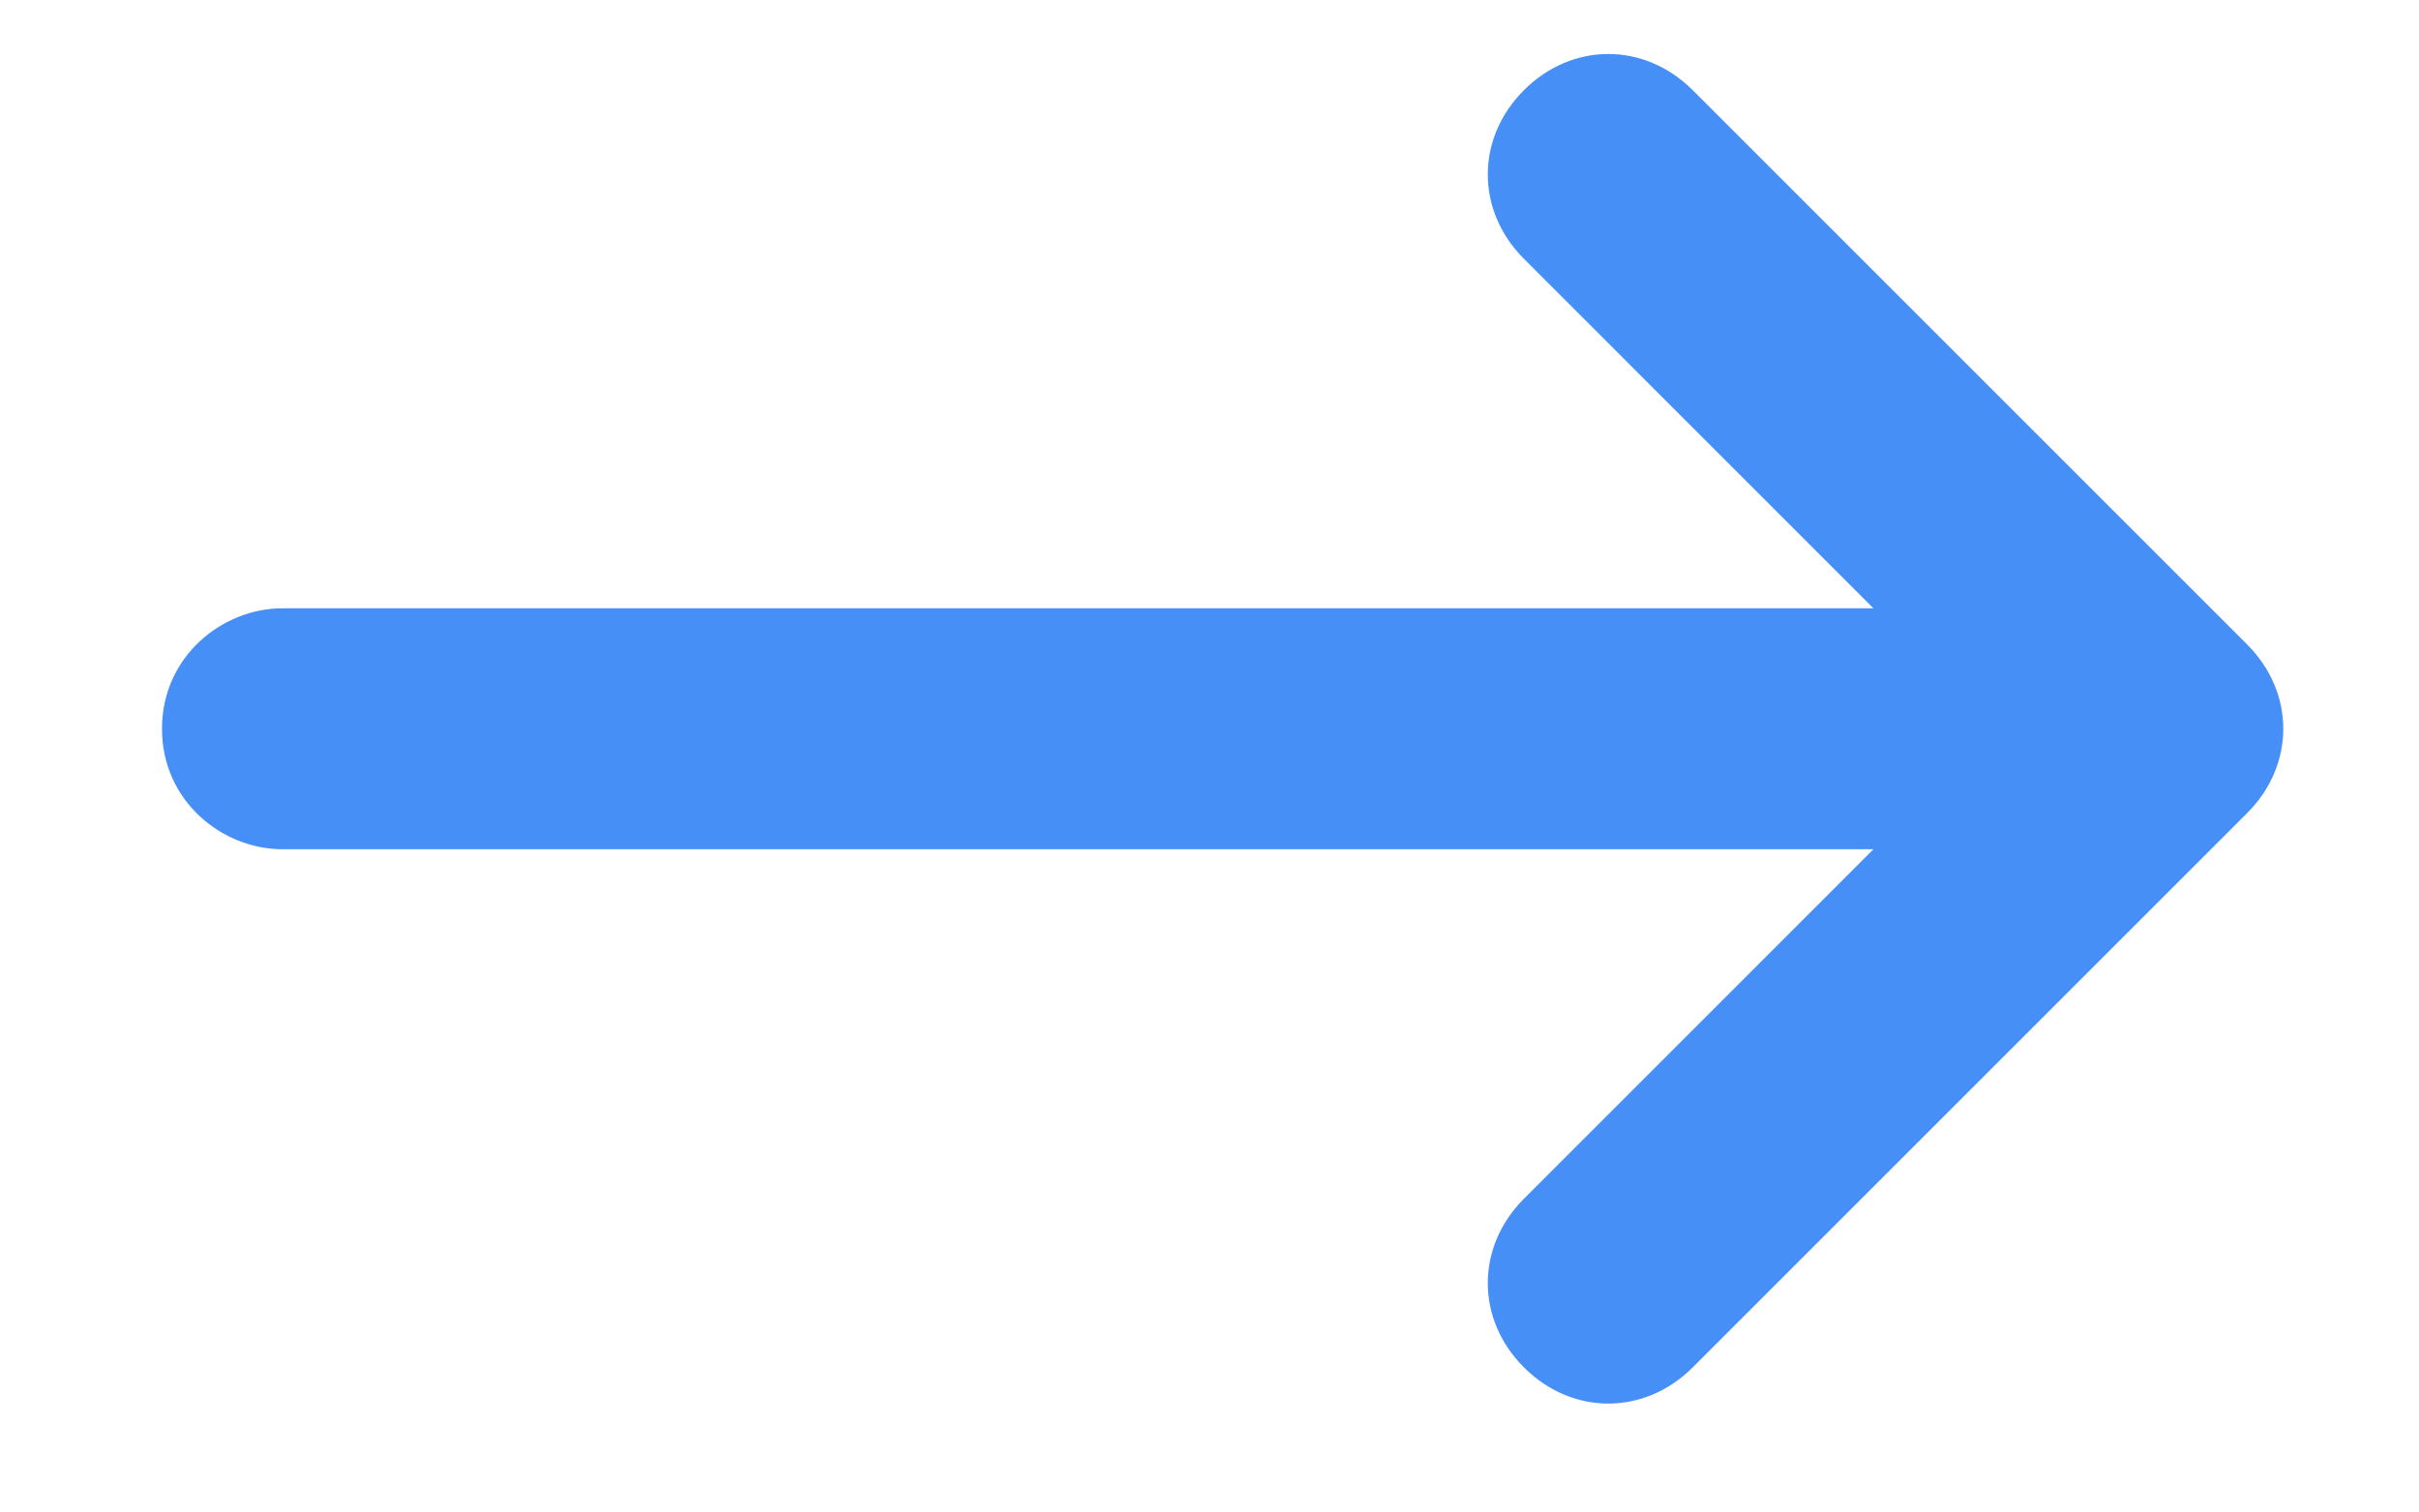
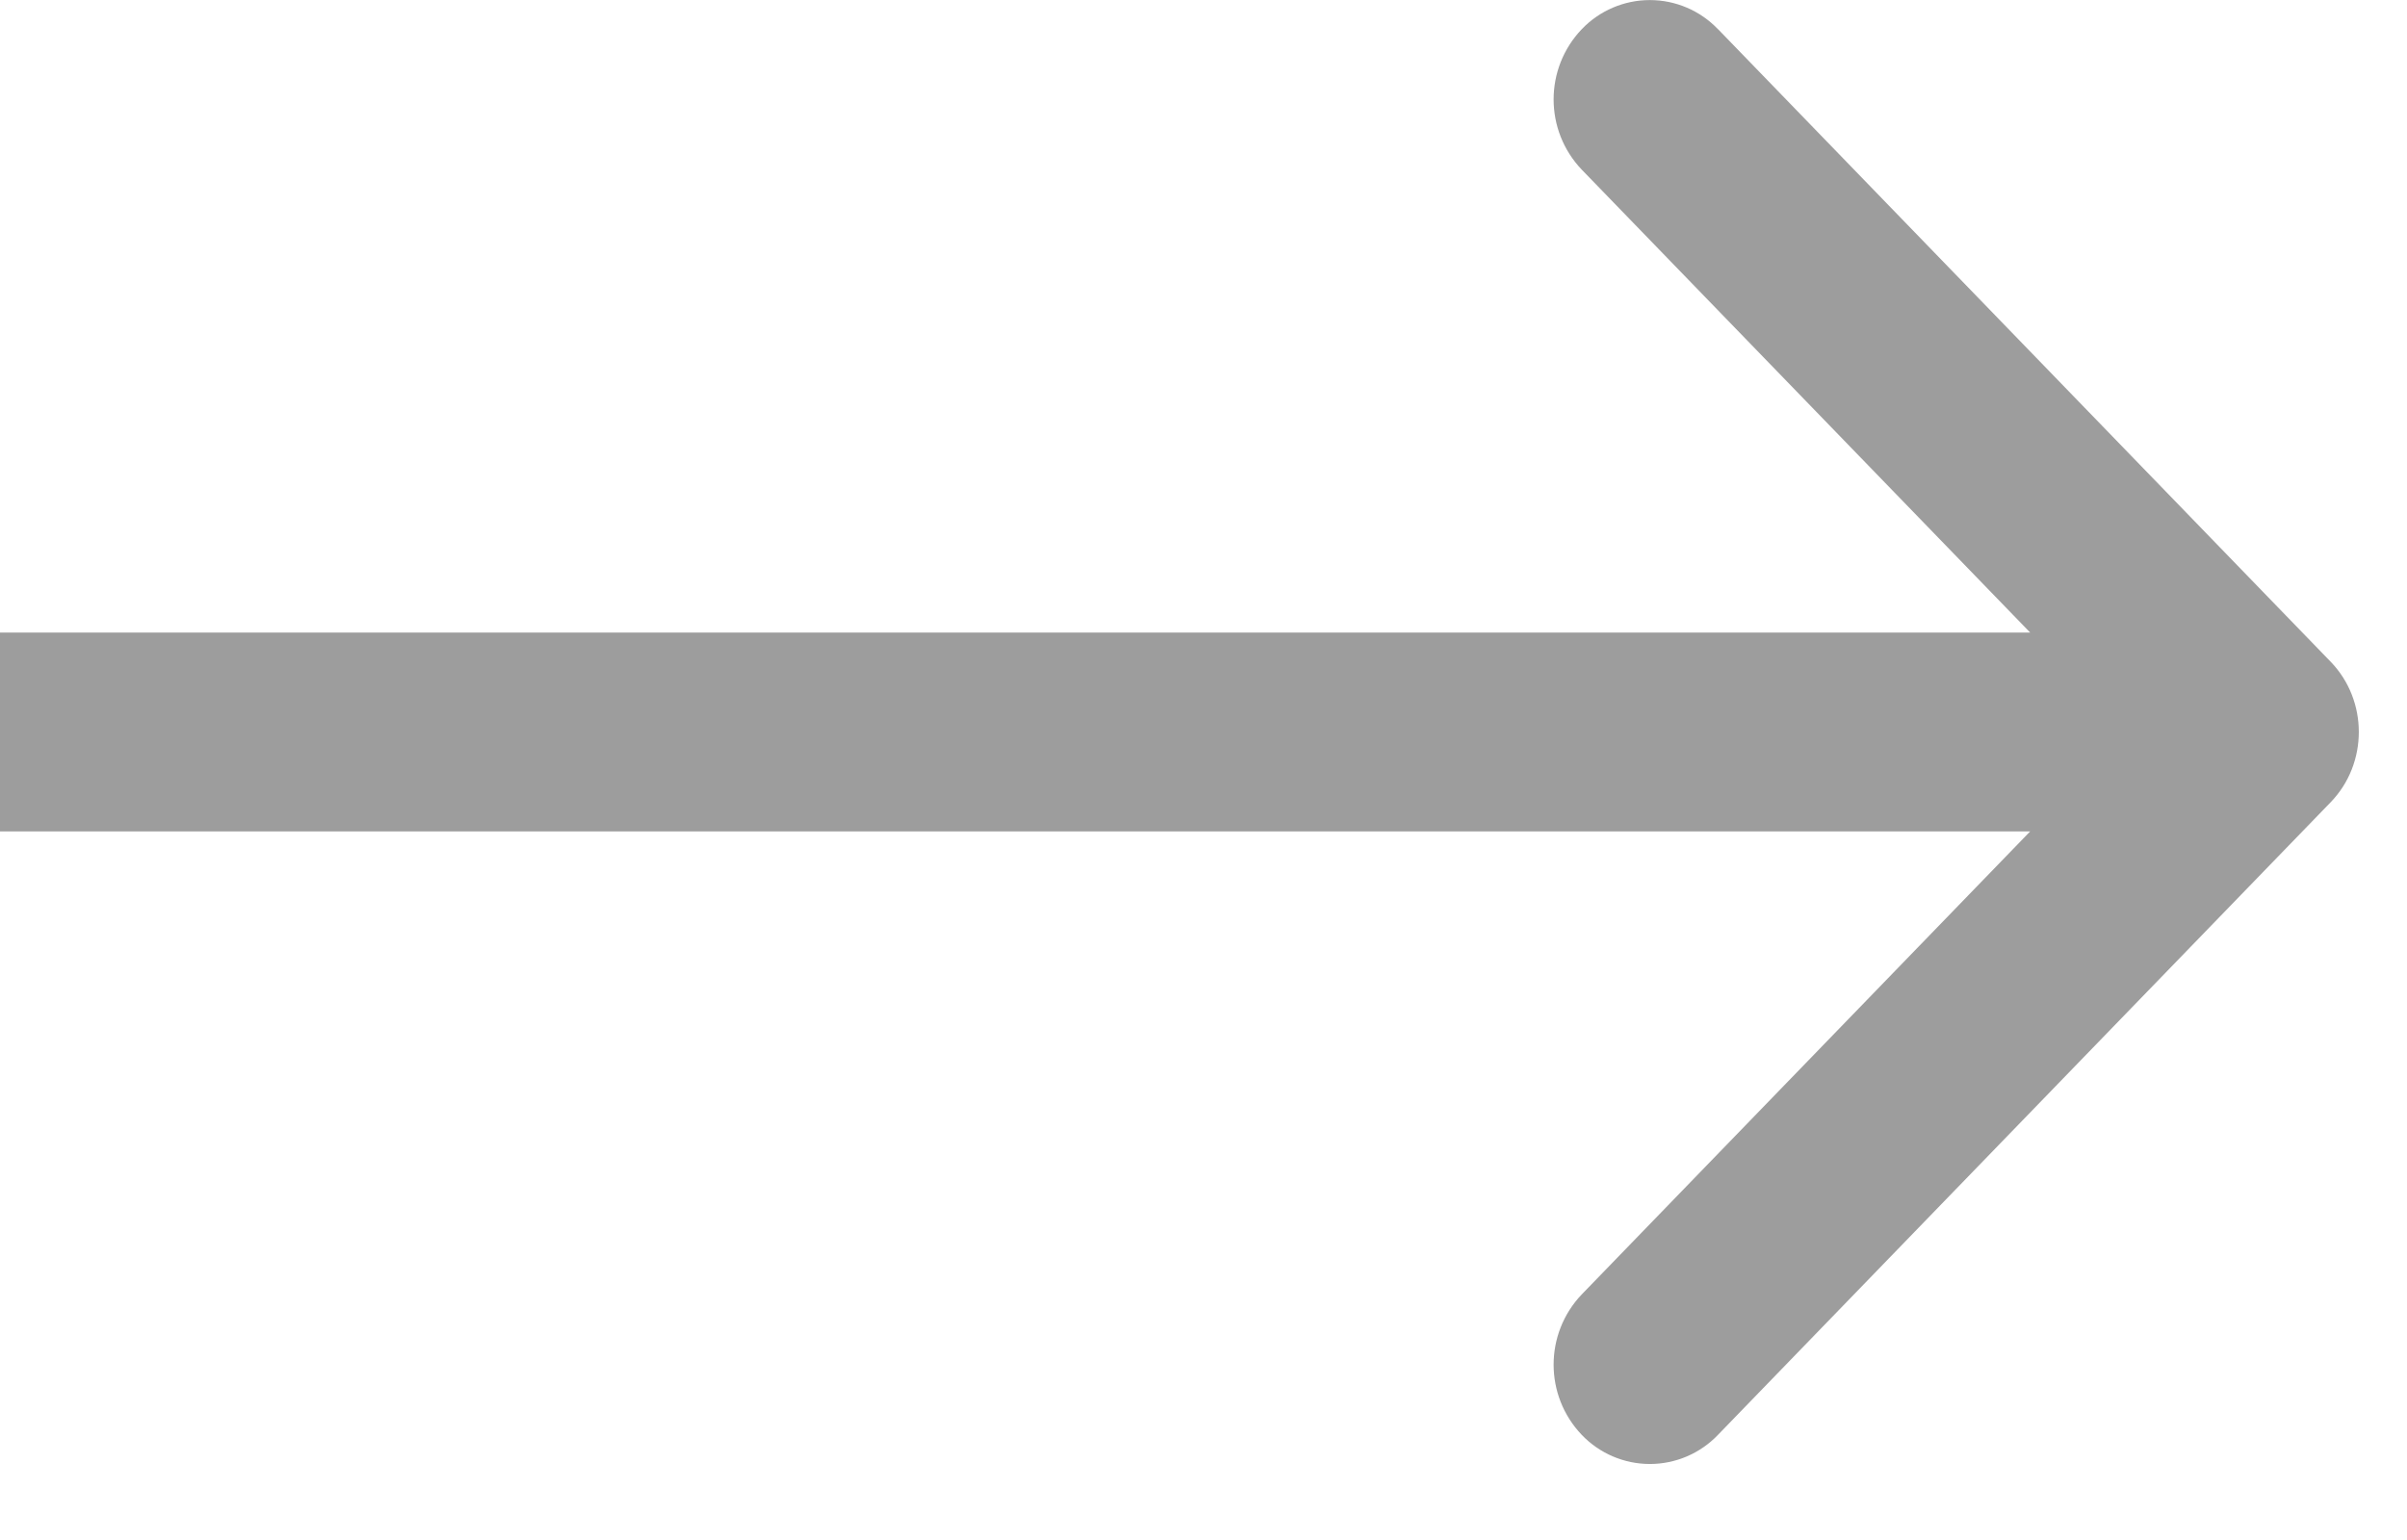
- <svg xmlns="http://www.w3.org/2000/svg" width="32" height="20" fill="none">
-   <path d="M3.737 11.237h21.046l-4.623 4.624c-.638.638-.638 1.595 0 2.232.637.638 1.594.638 2.232 0l7.334-7.334c.638-.638.638-1.594 0-2.232l-7.334-7.334c-.638-.638-1.595-.638-2.232 0-.638.637-.638 1.594 0 2.232l4.623 4.624H3.737c-.797 0-1.594.637-1.594 1.594 0 .957.797 1.594 1.594 1.594z" fill="#458FF6" />
+ <svg xmlns="http://www.w3.org/2000/svg" width="25" height="16" fill="none">
+   <path fill-rule="evenodd" clip-rule="evenodd" d="M17.843.302l6.364 6.573c.39.403.39 1.057 0 1.46l-6.364 6.573a.978.978 0 01-1.414 0 1.057 1.057 0 010-1.46l4.657-4.81H0V6.572h21.086l-4.657-4.809a1.057 1.057 0 010-1.46.978.978 0 011.414 0z" fill="#9D9D9D" />
</svg>
